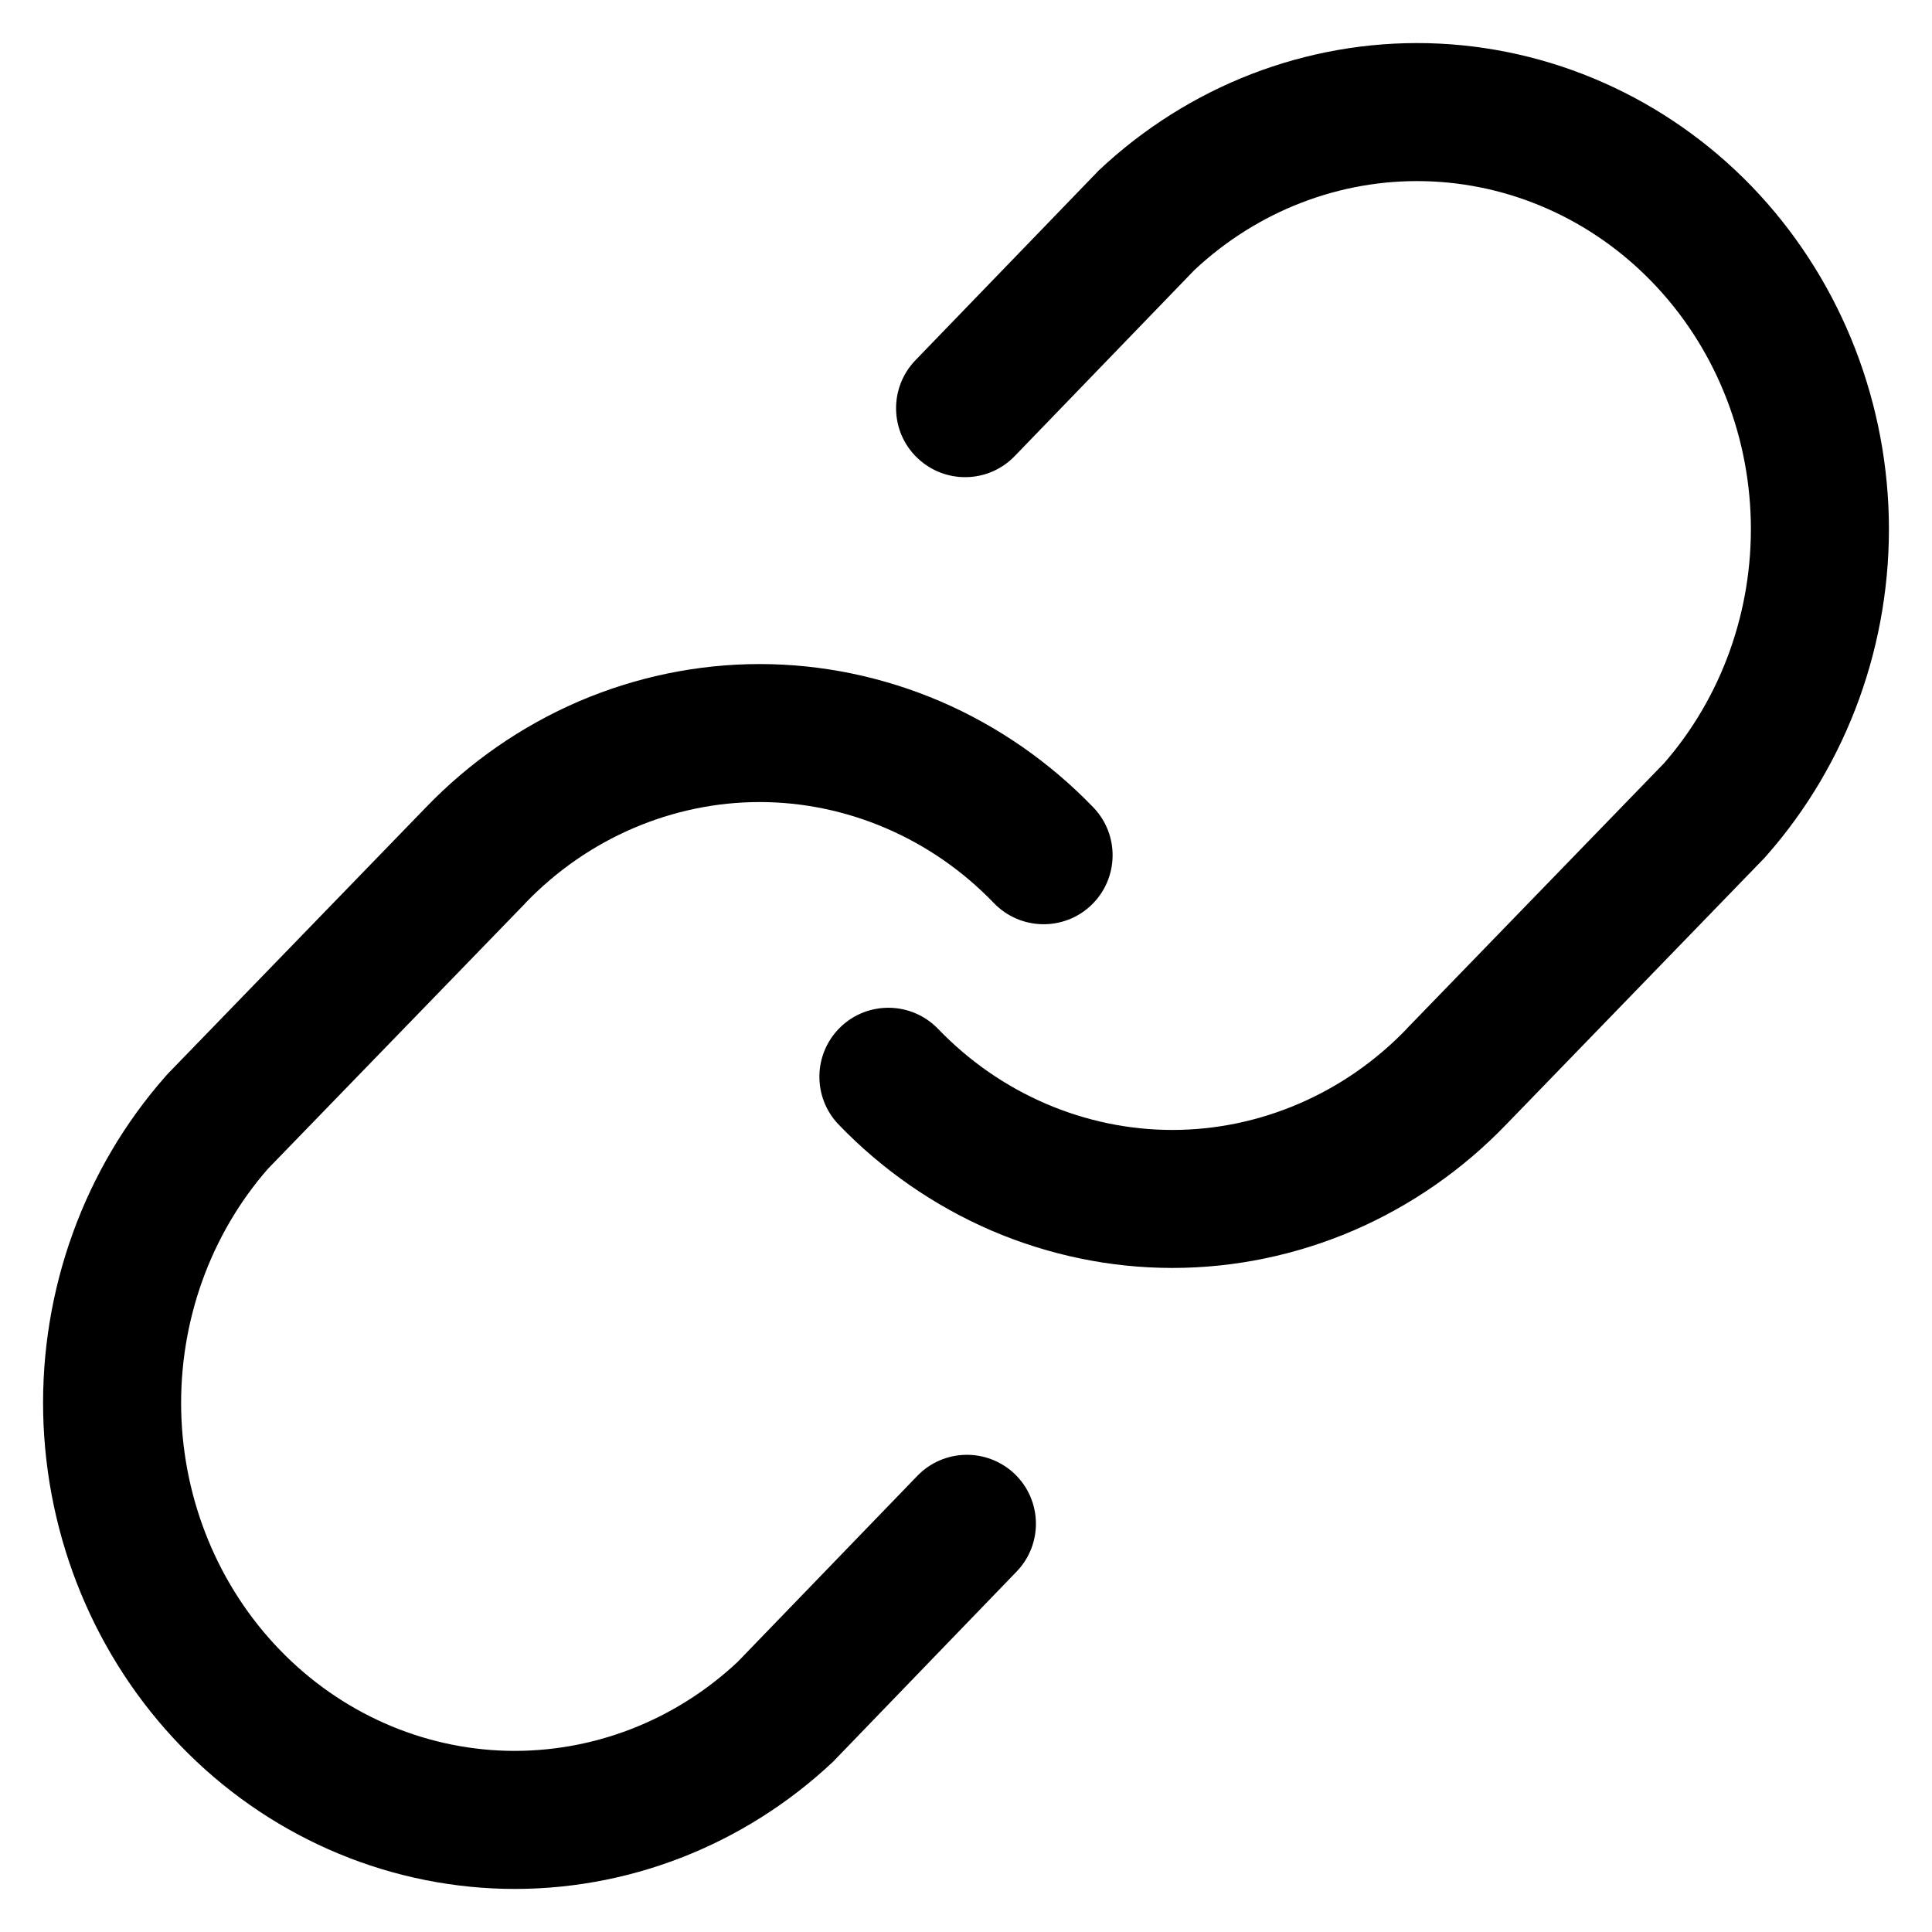
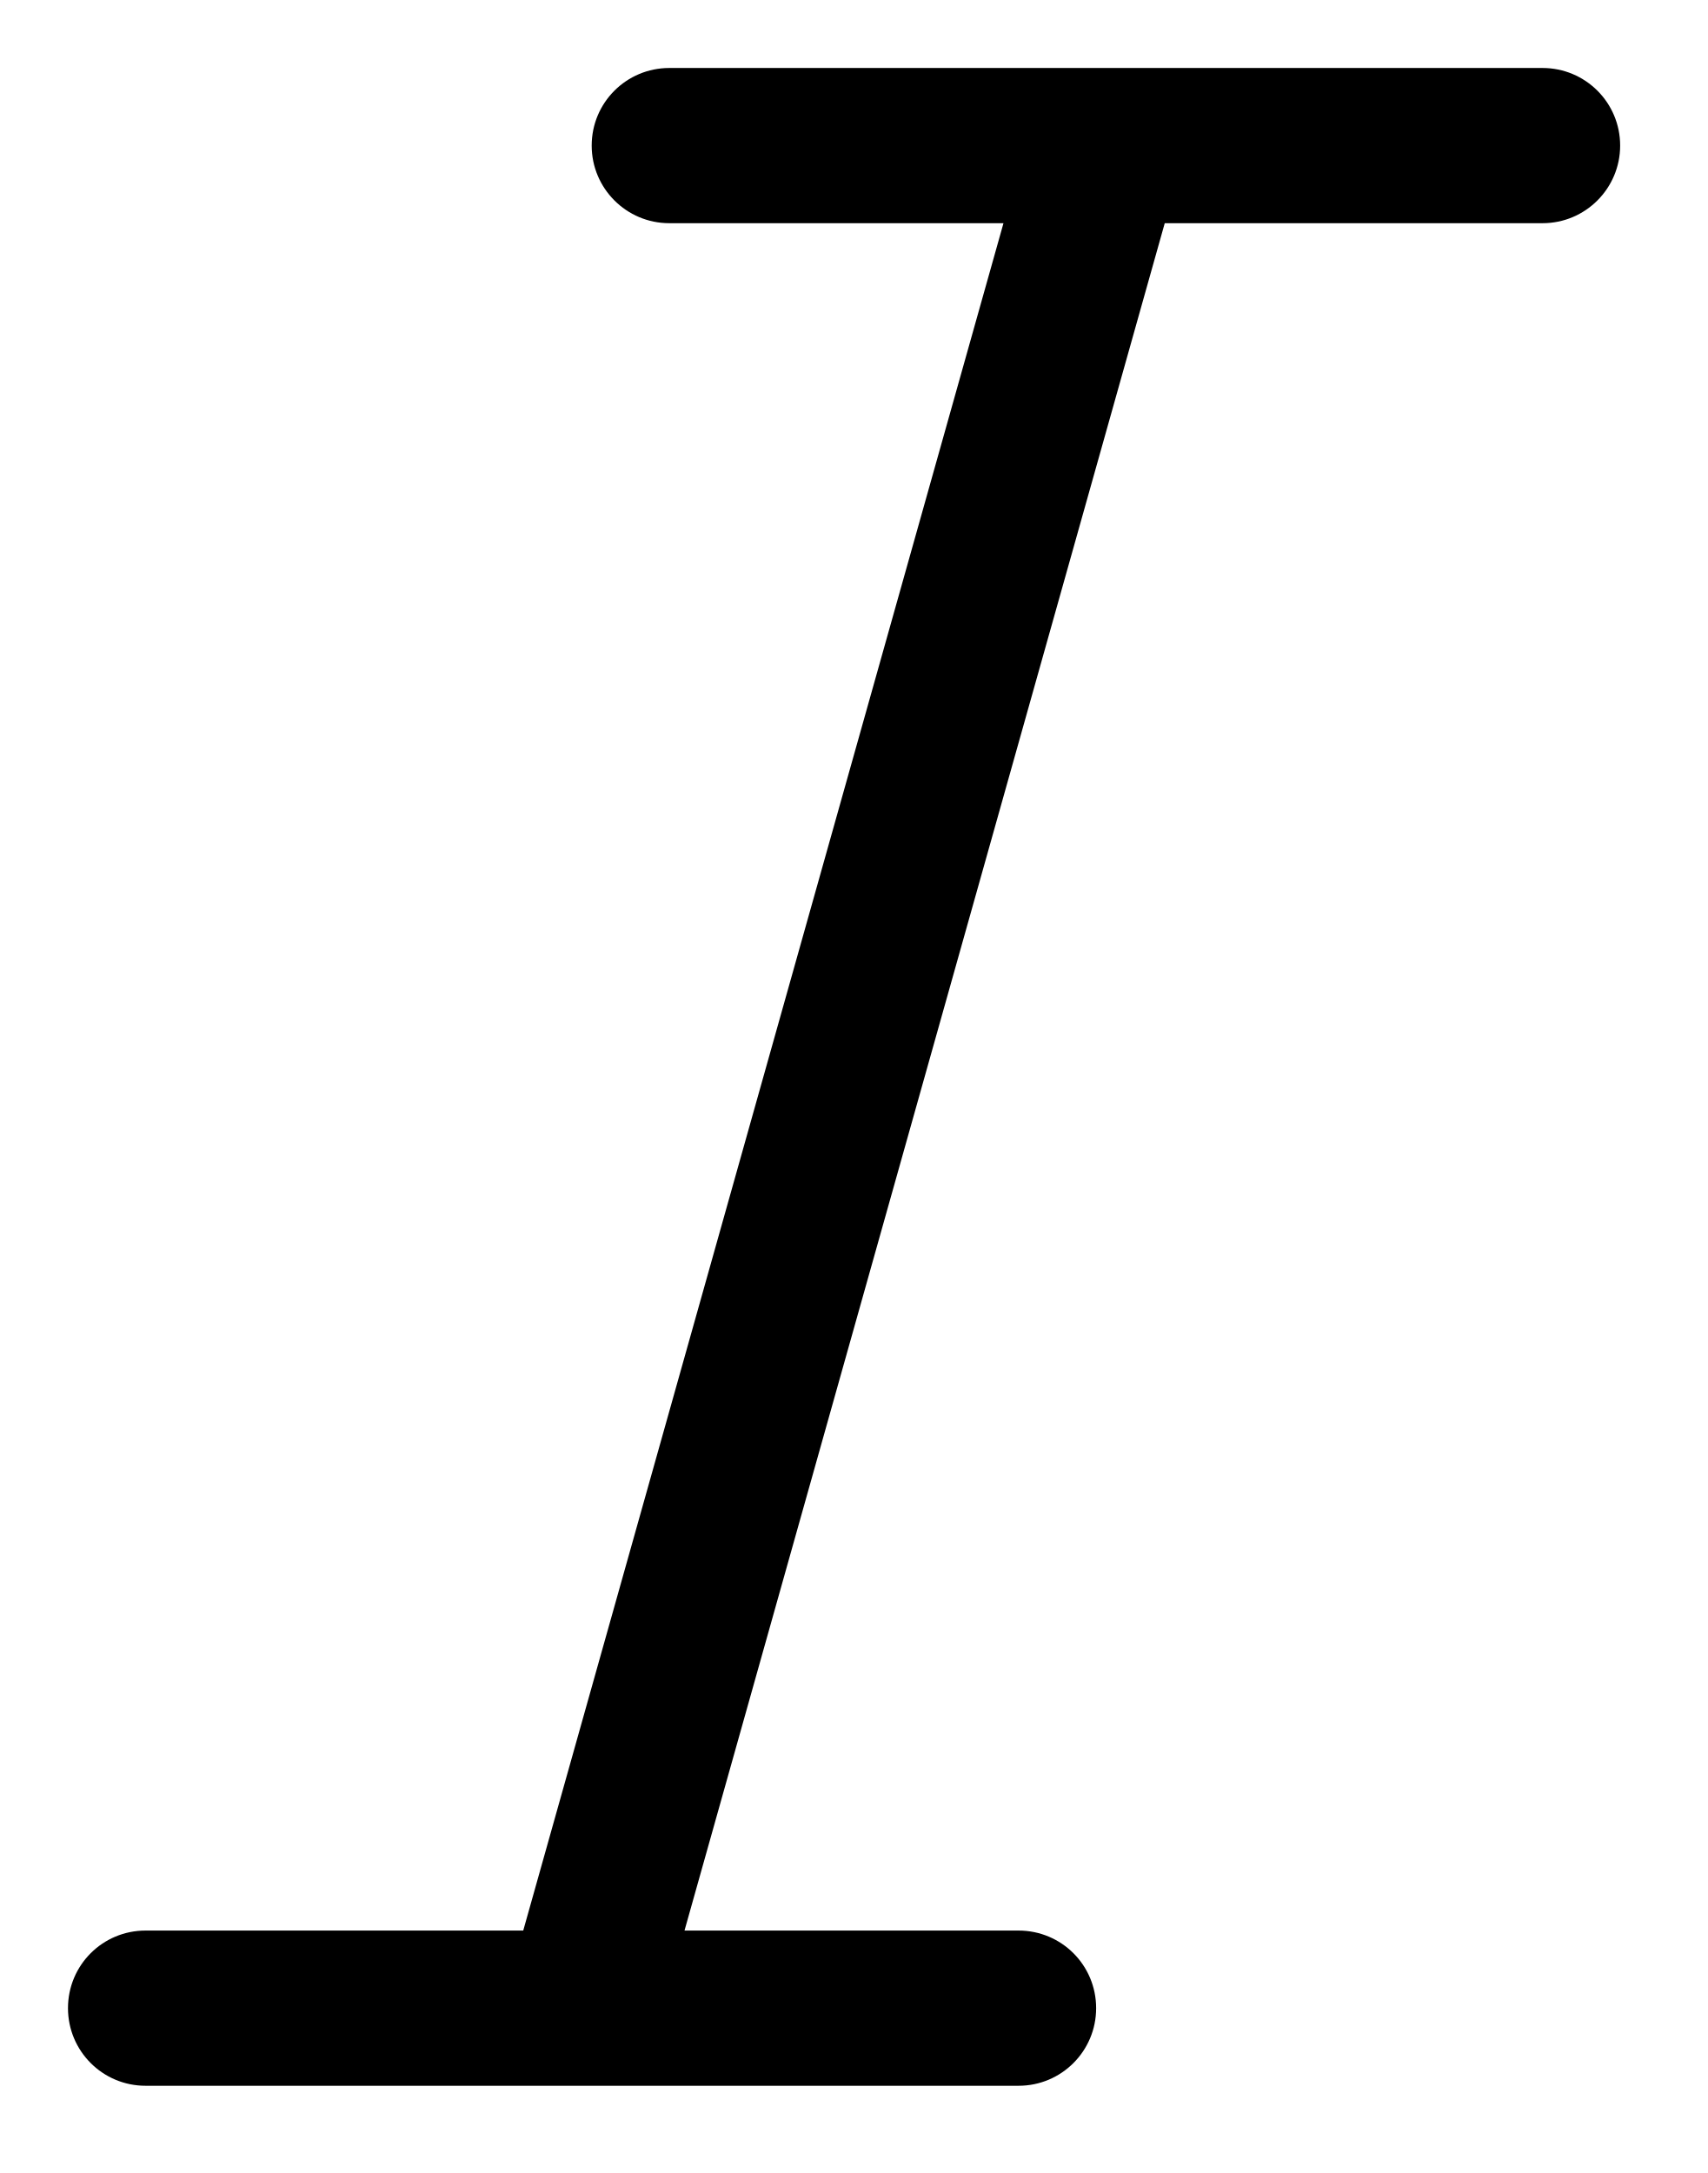
- <svg xmlns="http://www.w3.org/2000/svg" width="14" height="14" viewBox="0 0 14 14">
-   <path fill-rule="evenodd" clip-rule="evenodd" d="M7.353 3.305L8.655 1.957C9.114 1.527 9.712 1.298 10.325 1.313C10.941 1.328 11.532 1.588 11.973 2.045C12.415 2.502 12.672 3.122 12.687 3.776C12.701 4.426 12.475 5.053 12.058 5.531L10.194 7.454L10.193 7.456C9.969 7.689 9.703 7.873 9.412 7.998C9.121 8.123 8.81 8.188 8.495 8.188C8.181 8.188 7.87 8.123 7.579 7.998C7.288 7.873 7.022 7.689 6.798 7.456C6.606 7.257 6.29 7.251 6.091 7.442C5.892 7.634 5.886 7.95 6.077 8.149C6.393 8.477 6.769 8.738 7.184 8.917C7.599 9.095 8.045 9.188 8.495 9.188C8.946 9.188 9.392 9.095 9.807 8.917C10.222 8.738 10.598 8.477 10.913 8.15L10.914 8.149L12.785 6.218C12.791 6.212 12.796 6.206 12.801 6.2C13.391 5.53 13.707 4.654 13.687 3.753C13.666 2.853 13.312 1.992 12.693 1.35C12.072 0.708 11.233 0.335 10.349 0.313C9.464 0.292 8.609 0.625 7.96 1.237C7.955 1.243 7.949 1.248 7.944 1.254L6.634 2.61C6.442 2.809 6.447 3.126 6.646 3.317C6.845 3.509 7.161 3.504 7.353 3.305ZM4.588 6.002C4.879 5.877 5.19 5.812 5.505 5.812C5.819 5.812 6.13 5.877 6.421 6.002C6.712 6.127 6.978 6.311 7.202 6.544C7.394 6.743 7.71 6.749 7.909 6.558C8.108 6.366 8.114 6.05 7.923 5.851C7.607 5.523 7.231 5.262 6.816 5.083C6.401 4.905 5.955 4.812 5.505 4.812C5.054 4.812 4.608 4.905 4.193 5.083C3.778 5.262 3.402 5.523 3.087 5.85L3.086 5.851L1.215 7.782C1.209 7.788 1.204 7.794 1.199 7.8C0.609 8.47 0.293 9.346 0.313 10.247C0.334 11.147 0.688 12.008 1.308 12.65C1.928 13.292 2.767 13.665 3.651 13.687C4.536 13.708 5.391 13.375 6.04 12.763C6.045 12.757 6.051 12.752 6.056 12.746L7.366 11.389C7.558 11.191 7.553 10.874 7.354 10.682C7.155 10.491 6.839 10.496 6.647 10.695L5.345 12.043C4.886 12.473 4.288 12.701 3.675 12.687C3.059 12.672 2.468 12.412 2.027 11.955C1.585 11.498 1.328 10.878 1.313 10.224C1.299 9.574 1.525 8.946 1.942 8.469L3.806 6.546L3.807 6.544C4.031 6.311 4.297 6.127 4.588 6.002Z" />
+ <svg xmlns="http://www.w3.org/2000/svg" width="11" height="14" viewBox="0 0 11 14">
+   <path fill-rule="evenodd" clip-rule="evenodd" d="M4.312 0.438C4.036 0.438 3.812 0.661 3.812 0.938C3.812 1.214 4.036 1.438 4.312 1.438H6.465L3.371 12.438H0.938C0.661 12.438 0.438 12.661 0.438 12.938C0.438 13.214 0.661 13.438 0.938 13.438H3.734C3.745 13.438 3.755 13.438 3.766 13.438H6.562C6.839 13.438 7.062 13.214 7.062 12.938C7.062 12.661 6.839 12.438 6.562 12.438H4.41L7.504 1.438H9.938C10.214 1.438 10.438 1.214 10.438 0.938C10.438 0.661 10.214 0.438 9.938 0.438H7.125H4.312Z" />
</svg>
